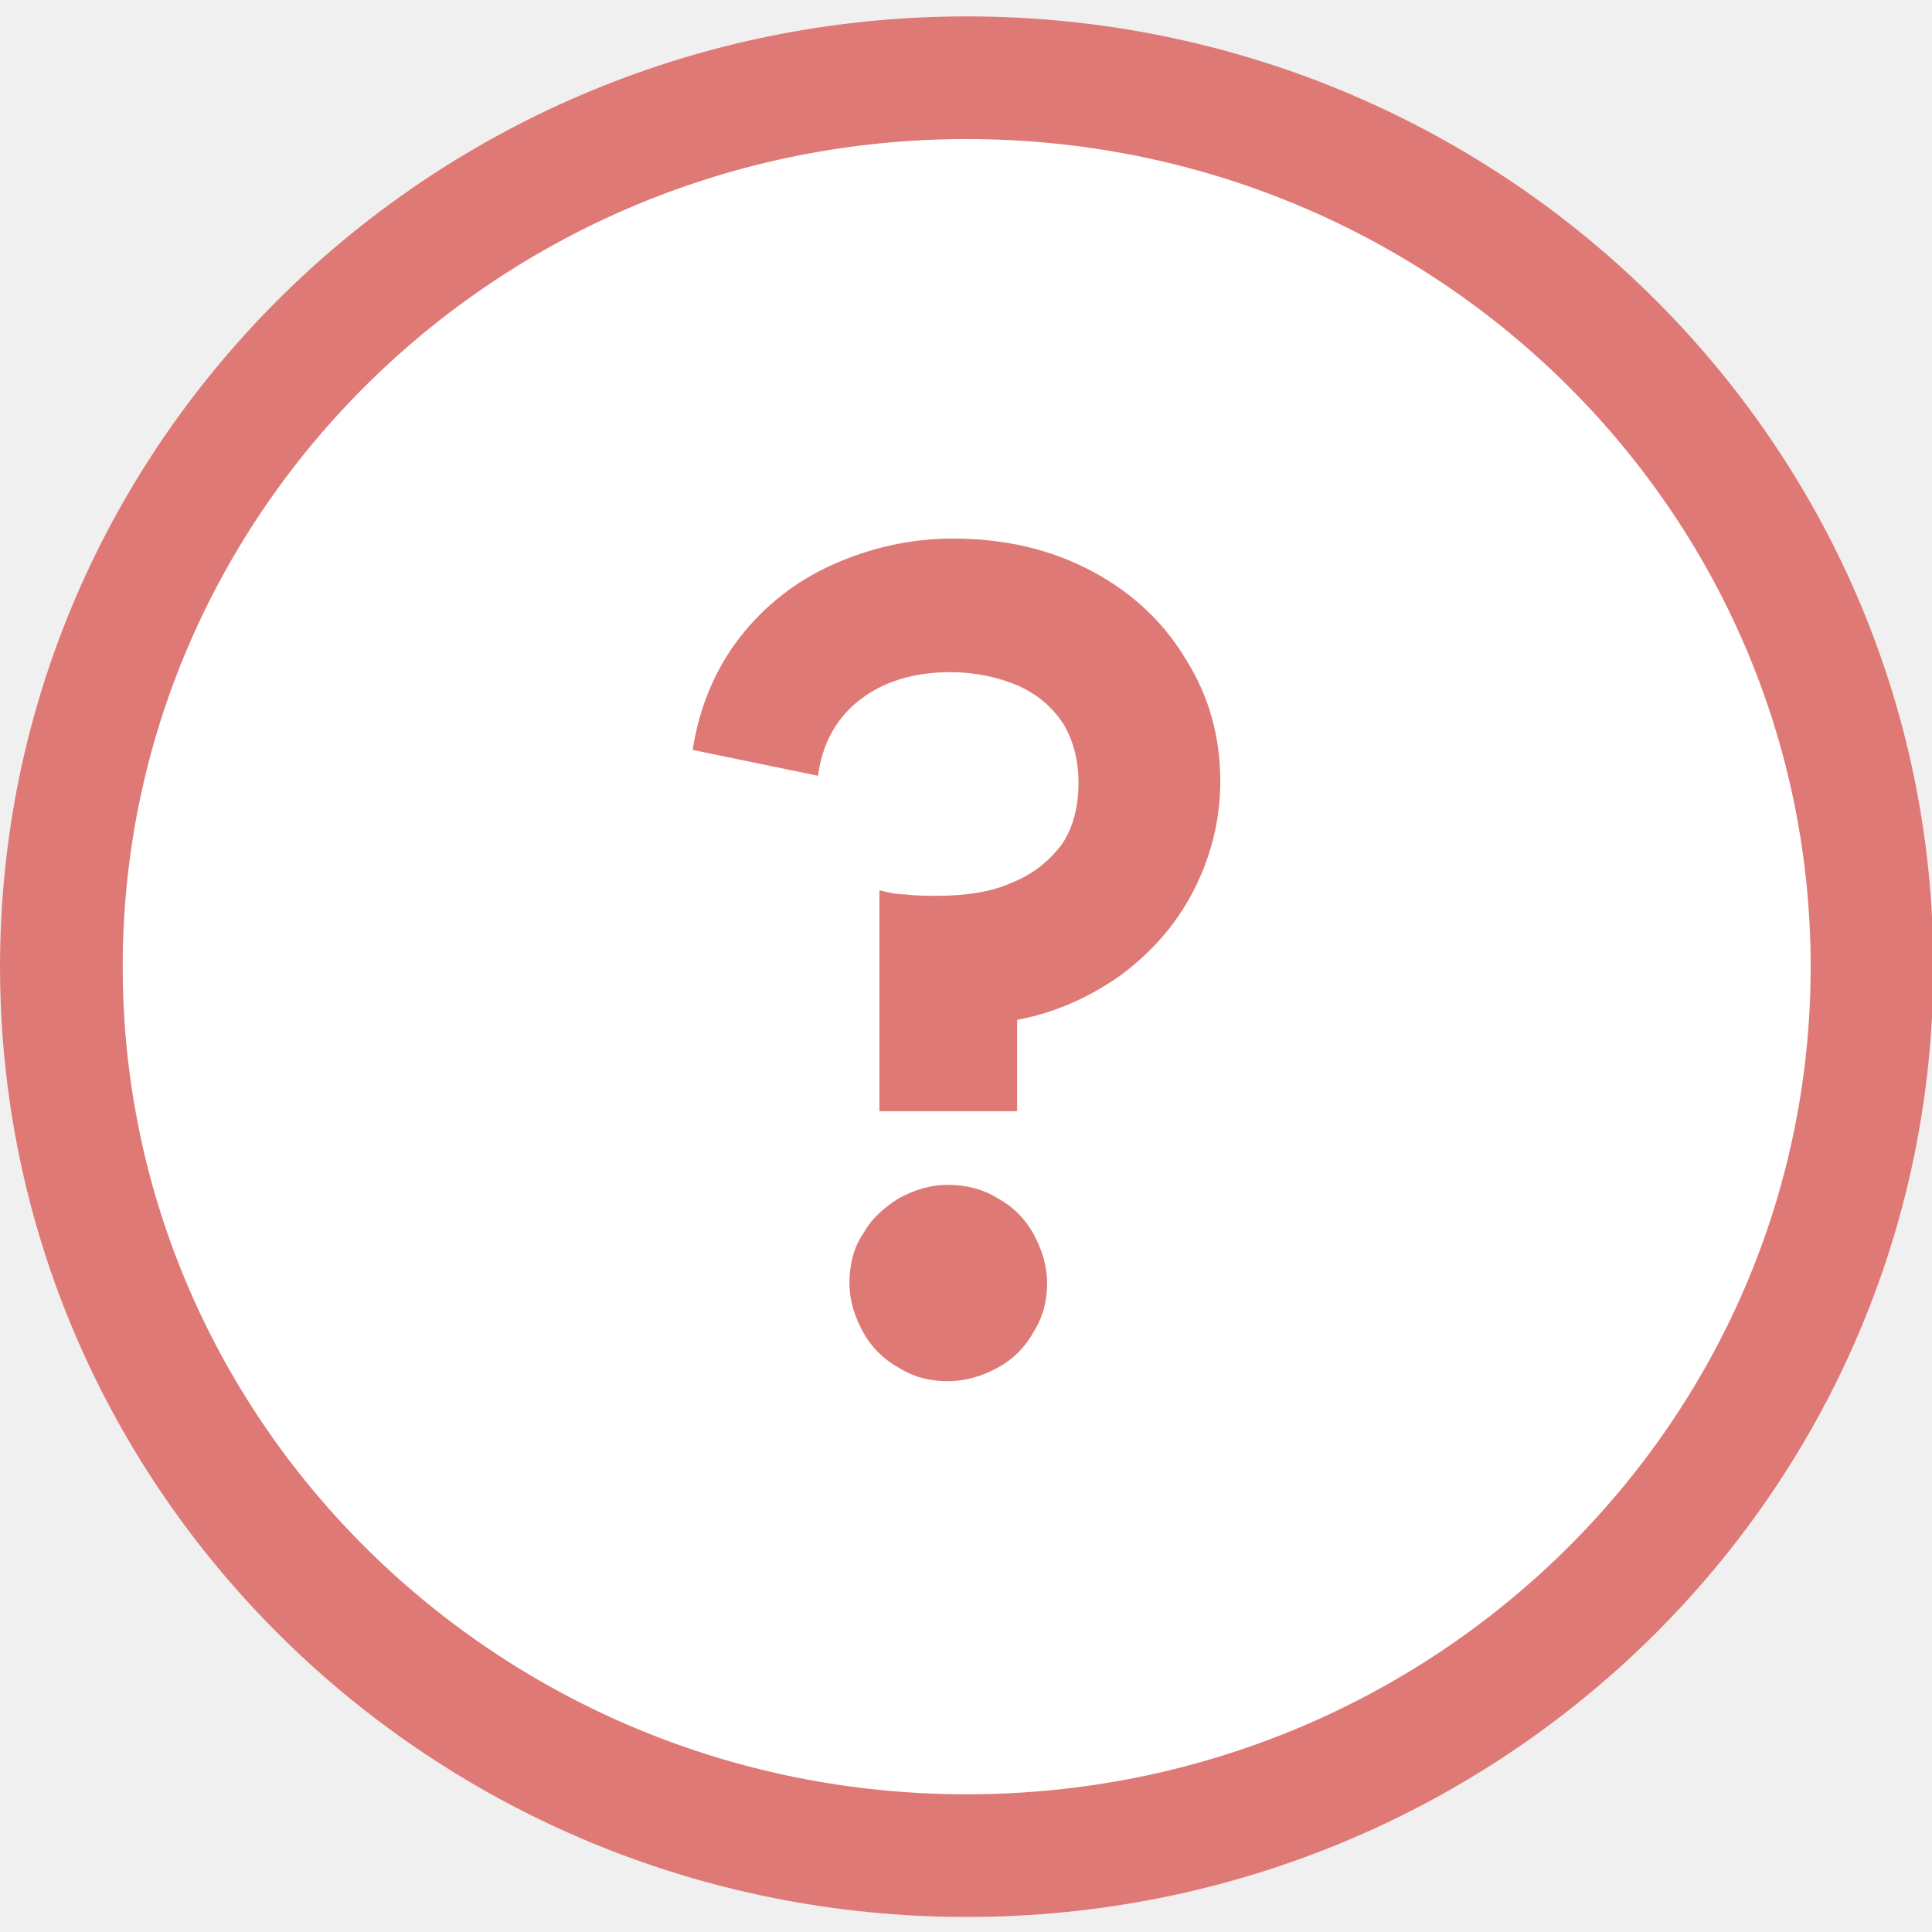
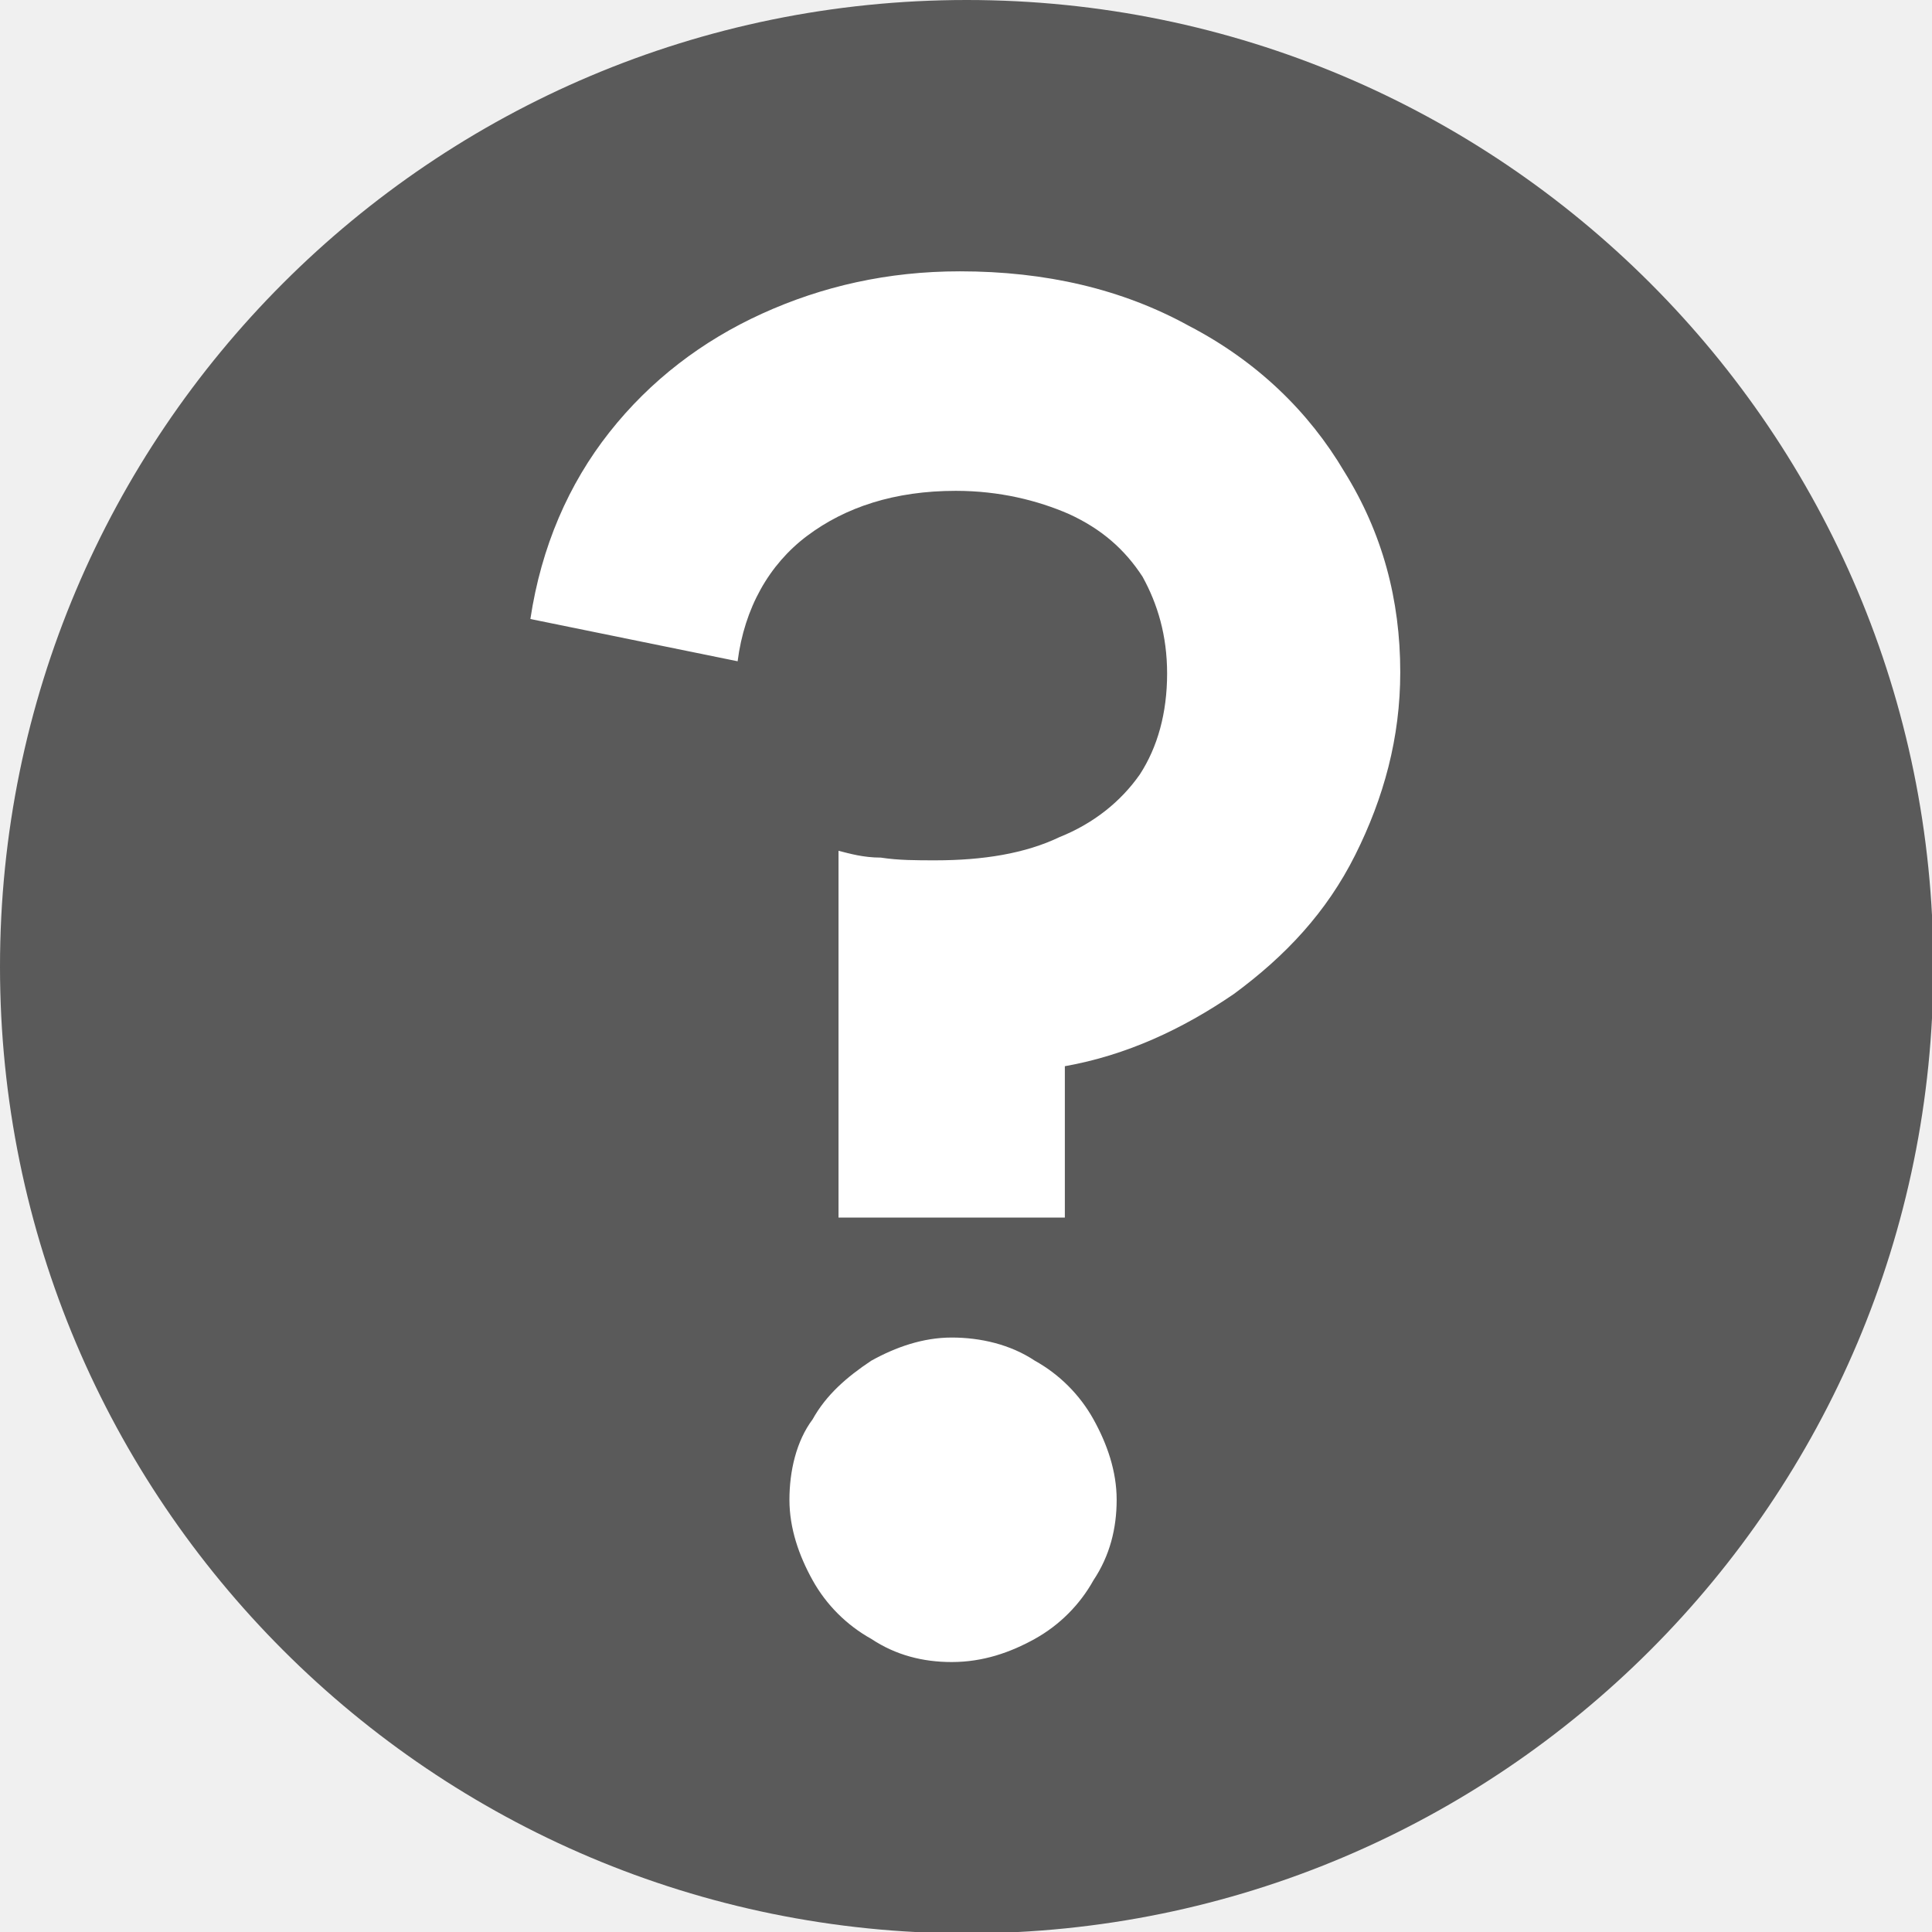
<svg xmlns="http://www.w3.org/2000/svg" version="1.1" id="Ebene_1" x="0px" y="0px" viewBox="0 0 141.7 141.7" style="enable-background:new 0 0 141.7 141.7;" xml:space="preserve">
  <style type="text/css">
- 	.st0{fill:#FFFFFF;}
- 	.st1{fill:none;stroke:#DF7976;stroke-width:8.999;}
- 	.st2{enable-background:new    ;}
- 	.st3{fill:#DF7976;}
+ 	.st0{fill:#5A5A5A;}
+ 	.st1{enable-background:new    ;}
+ 	.st2{fill:#FFFFFF;}
</style>
-   <g>
-     <g id="Ellipse_41" transform="translate(1458 285)">
-       <ellipse class="st0" cx="-1387.1" cy="-214.1" rx="70.9" ry="69.7" />
-       <ellipse class="st1" cx="-1387.1" cy="-214.1" rx="66.4" ry="65.2" />
-     </g>
-     <g class="st2">
-       <path class="st3" d="M64.5,81.7V65.3c0.5,0.1,1.1,0.3,1.9,0.3c0.8,0.1,1.6,0.1,2.4,0.1c2.1,0,4-0.3,5.5-1c1.5-0.6,2.7-1.6,3.6-2.8    c0.8-1.2,1.2-2.7,1.2-4.5c0-1.7-0.4-3.1-1.1-4.3c-0.8-1.2-1.8-2.1-3.3-2.8c-1.4-0.6-3.1-1-5-1c-2.7,0-4.9,0.7-6.6,2    c-1.7,1.3-2.8,3.2-3.1,5.6l-9.2-1.9c0.5-3.2,1.7-6,3.5-8.3c1.8-2.3,4.1-4.1,6.8-5.3c2.7-1.2,5.6-1.9,8.8-1.9    c3.8,0,7.2,0.8,10.2,2.4c3,1.6,5.3,3.8,6.9,6.5c1.7,2.7,2.5,5.7,2.5,8.9c0,2.9-0.7,5.6-2,8.1c-1.3,2.5-3.1,4.5-5.4,6.2    c-2.3,1.6-4.8,2.7-7.5,3.2v6.7H64.5z M69.5,101.3c-1.3,0-2.5-0.3-3.6-1c-1.1-0.6-2-1.5-2.6-2.6c-0.6-1.1-1-2.3-1-3.6    c0-1.3,0.3-2.6,1-3.6c0.6-1.1,1.5-1.9,2.6-2.6c1.1-0.6,2.3-1,3.6-1c1.3,0,2.6,0.3,3.7,1c1.1,0.6,2,1.5,2.6,2.6    c0.6,1.1,1,2.3,1,3.6c0,1.3-0.3,2.5-1,3.6c-0.6,1.1-1.5,2-2.6,2.6C72.1,100.9,70.9,101.3,69.5,101.3z" />
-     </g>
+   <circle class="st0" cx="70.9" cy="70.9" r="70.9" />
+   <g class="st1">
+     <path class="st2" d="M61.5,89.5V62.4c0.8,0.2,1.8,0.5,3.1,0.5c1.3,0.2,2.6,0.2,4,0.2c3.5,0,6.6-0.5,9.1-1.7c2.5-1,4.5-2.6,5.9-4.6   c1.3-2,2-4.5,2-7.4c0-2.8-0.7-5.1-1.8-7.1c-1.3-2-3-3.5-5.4-4.6c-2.3-1-5.1-1.7-8.3-1.7c-4.5,0-8.1,1.2-10.9,3.3   c-2.8,2.1-4.6,5.3-5.1,9.2l-15.2-3.1c0.8-5.3,2.8-9.9,5.8-13.7S51.5,25,55.9,23s9.2-3.1,14.5-3.1c6.3,0,11.9,1.3,16.8,4   c5,2.6,8.8,6.3,11.4,10.7c2.8,4.5,4.1,9.4,4.1,14.7c0,4.8-1.2,9.2-3.3,13.4s-5.1,7.4-8.9,10.2c-3.8,2.6-7.9,4.5-12.4,5.3v11.1H61.5   V89.5z M69.8,121.9c-2.1,0-4.1-0.5-5.9-1.7c-1.8-1-3.3-2.5-4.3-4.3c-1-1.8-1.7-3.8-1.7-5.9c0-2.1,0.5-4.3,1.7-5.9   c1-1.8,2.5-3.1,4.3-4.3c1.8-1,3.8-1.7,5.9-1.7c2.1,0,4.3,0.5,6.1,1.7c1.8,1,3.3,2.5,4.3,4.3c1,1.8,1.7,3.8,1.7,5.9   c0,2.1-0.5,4.1-1.7,5.9c-1,1.8-2.5,3.3-4.3,4.3C74.1,121.2,72.1,121.9,69.8,121.9z" />
  </g>
</svg>
